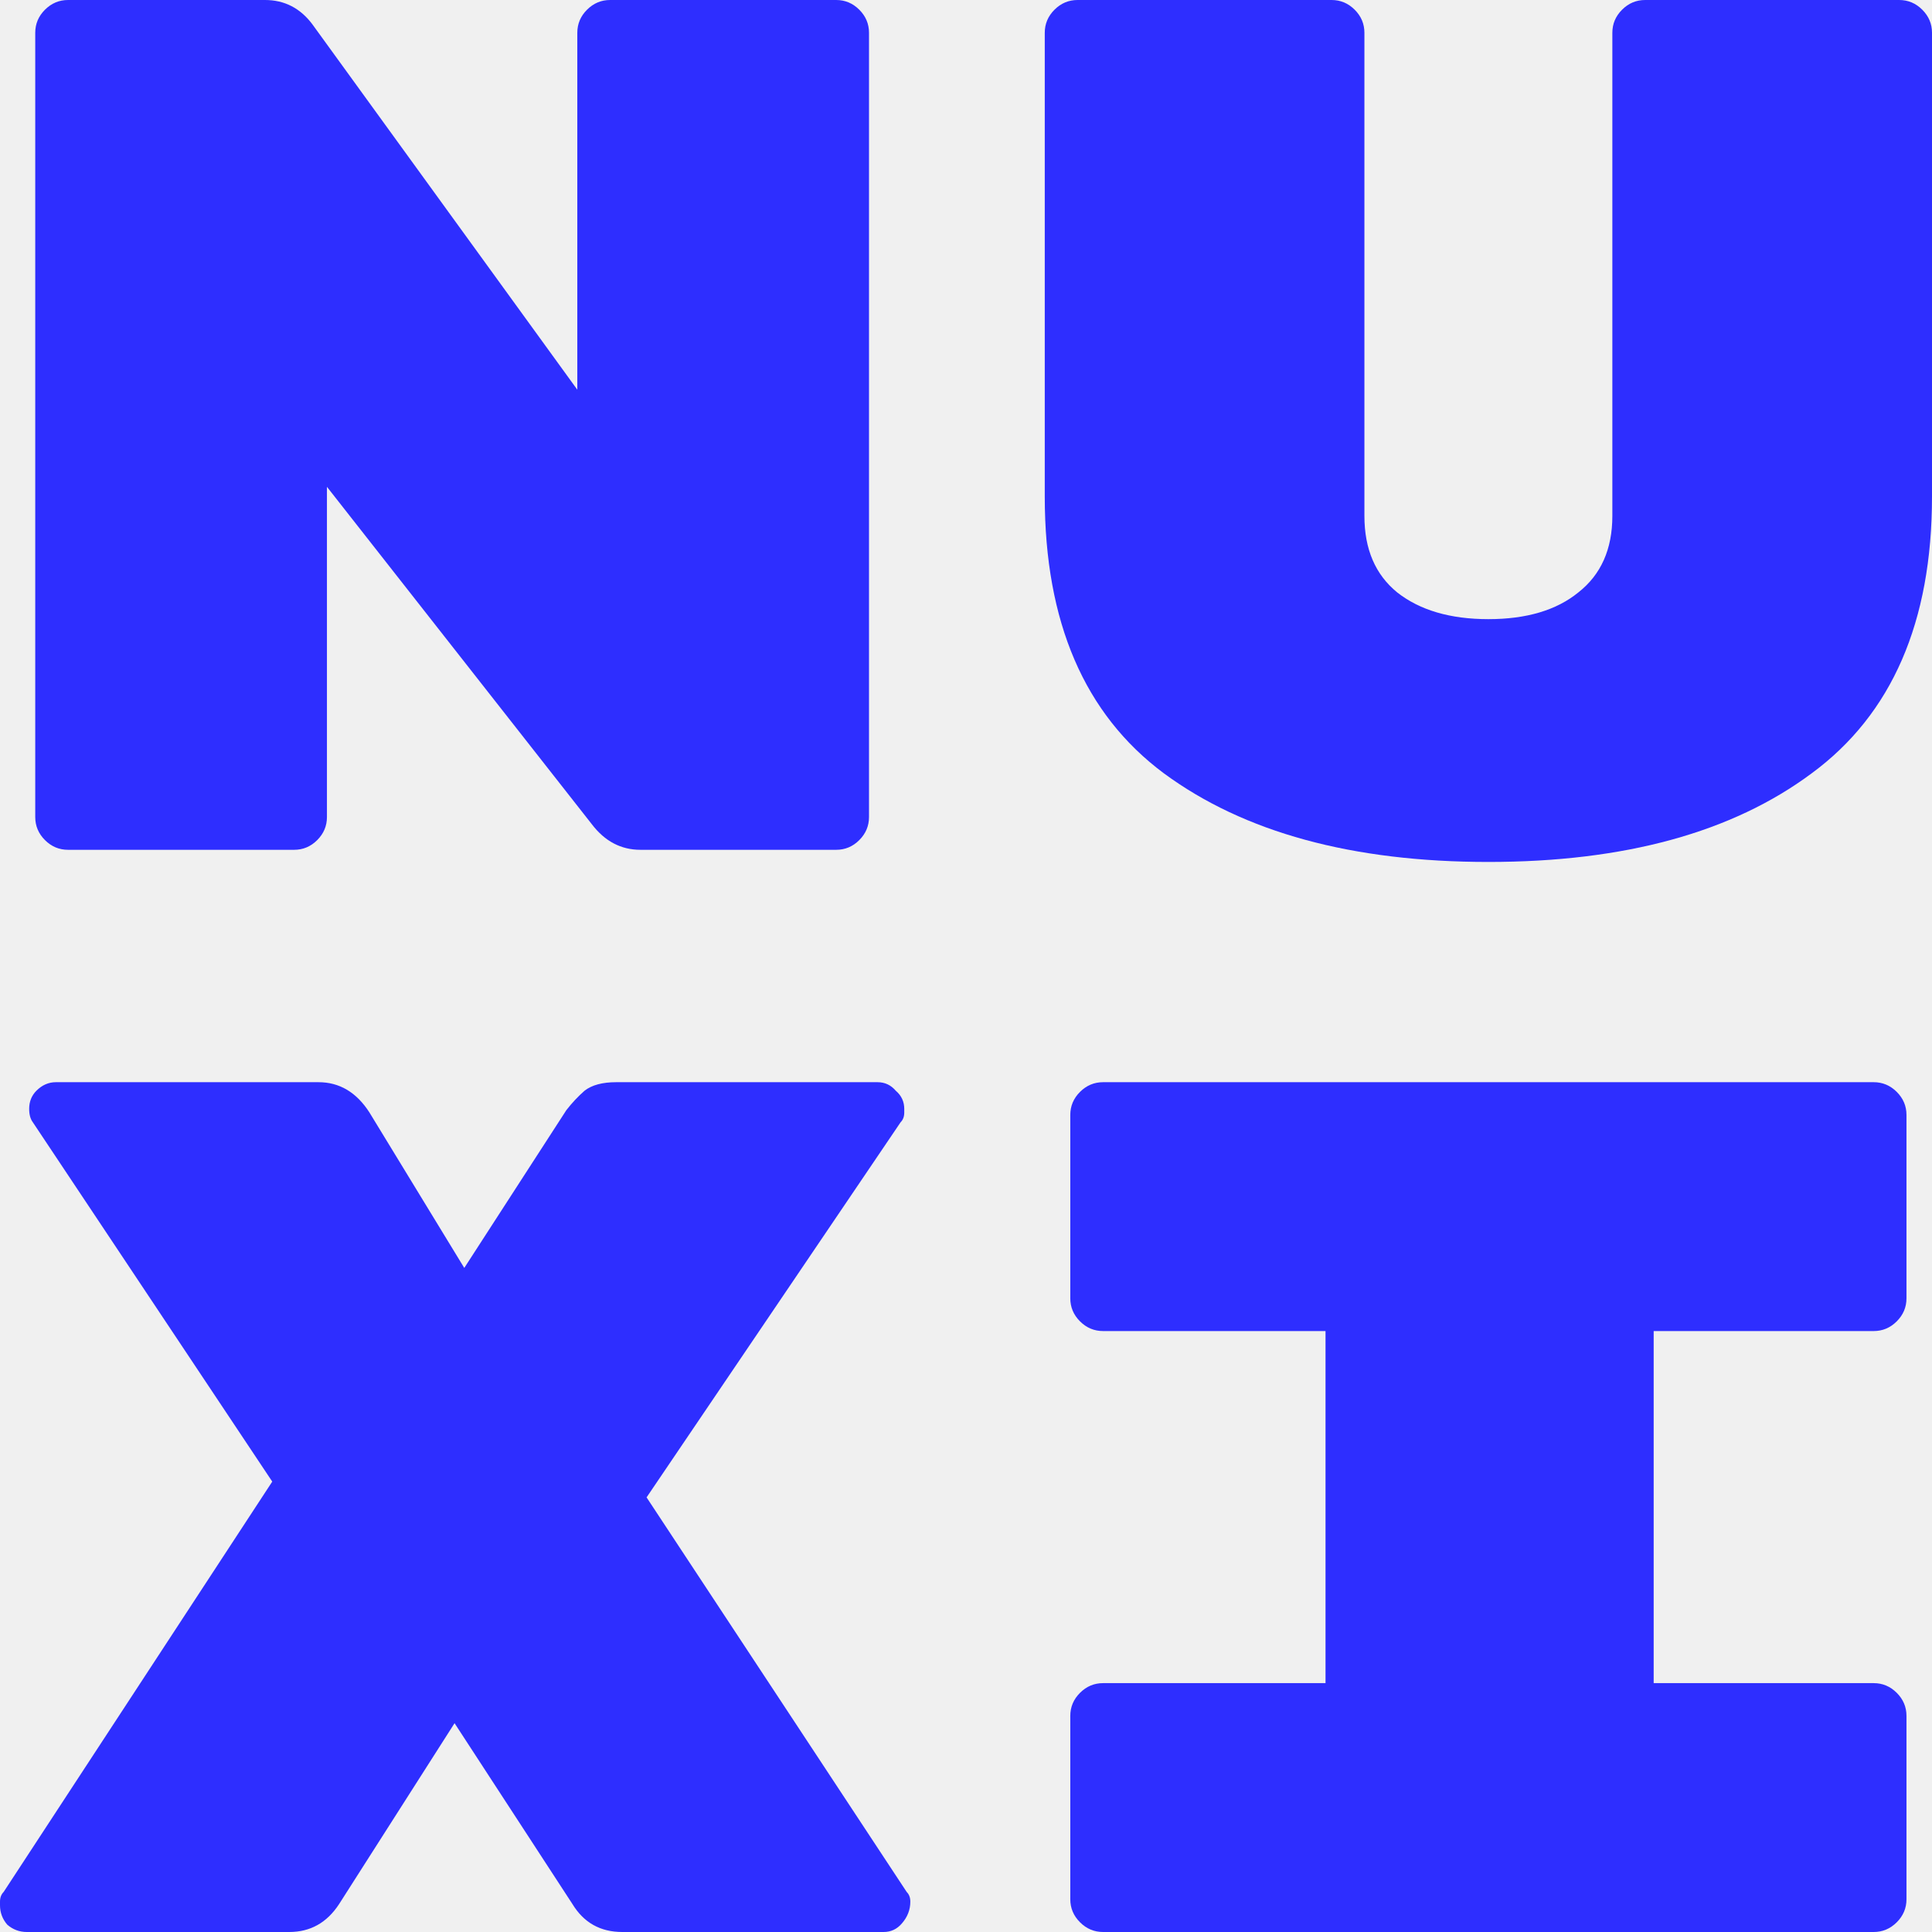
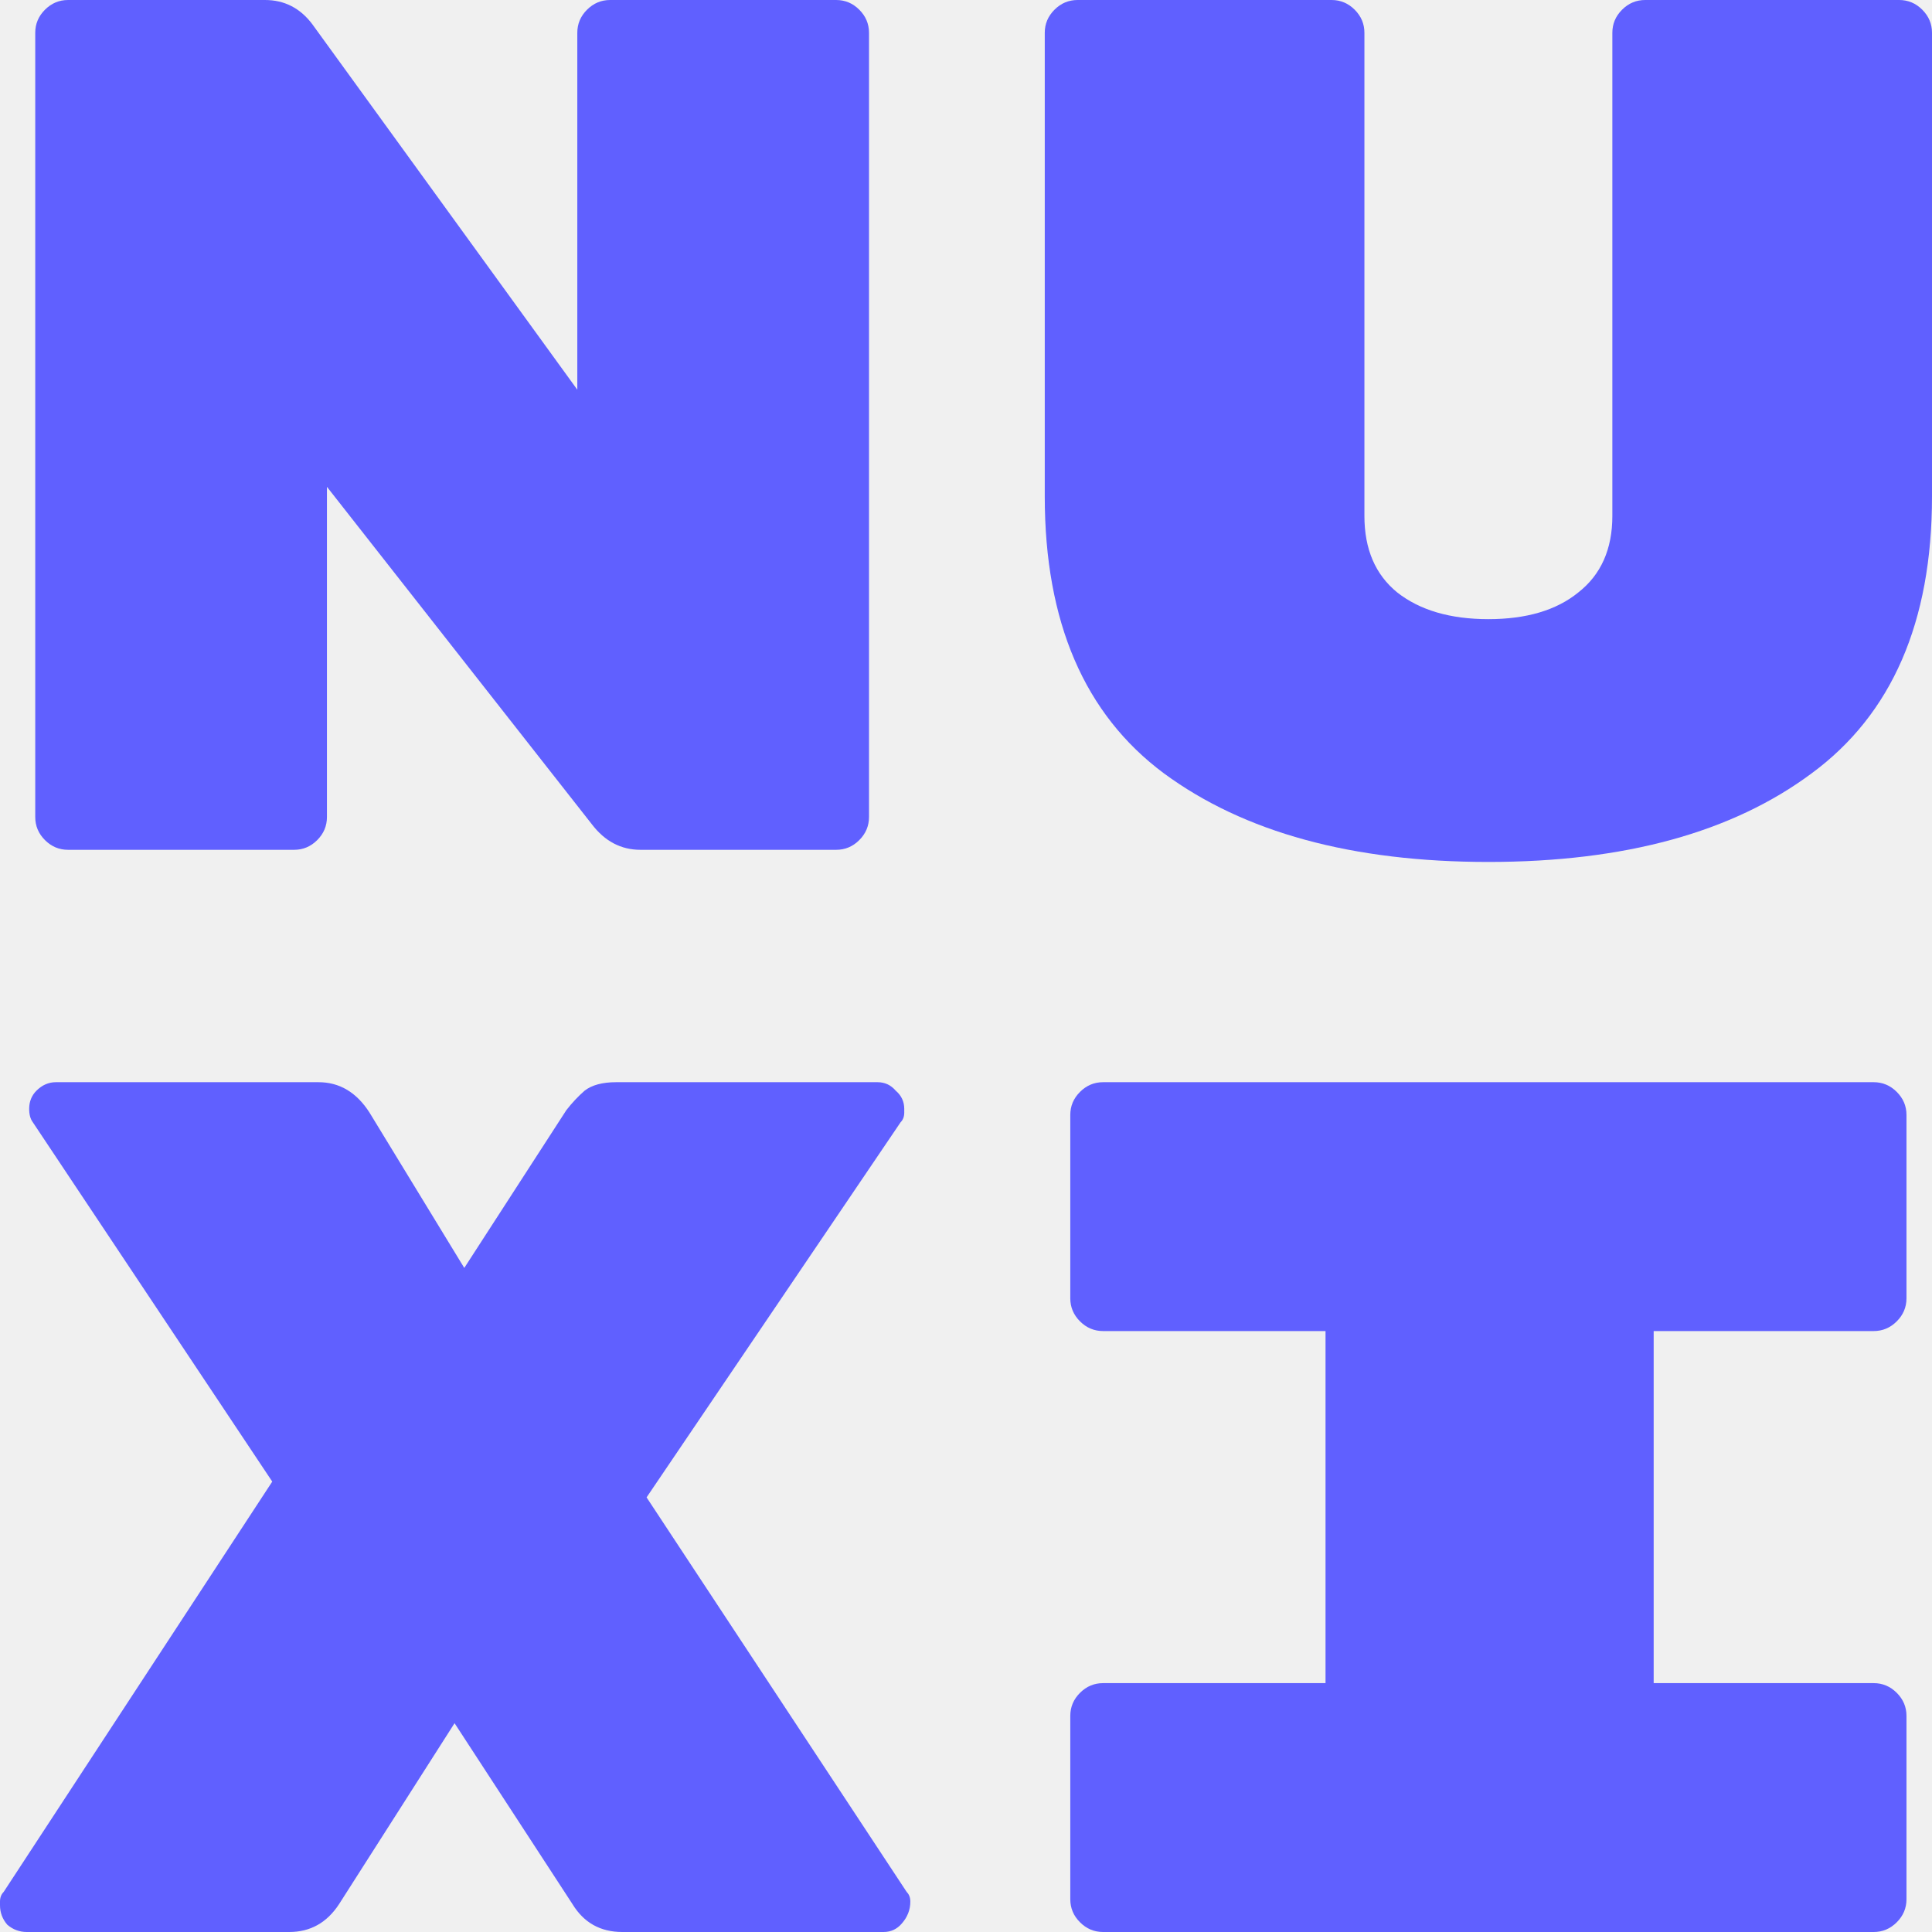
<svg xmlns="http://www.w3.org/2000/svg" width="400" height="400" viewBox="0 0 400 400" fill="none">
  <g clip-path="url(#clip0_34_486)">
-     <path d="M173.124 0C174.97 0 176.563 0.67 177.905 2.011C179.247 3.351 179.918 4.943 179.918 6.786V169.158C179.918 171.001 179.247 172.593 177.905 173.934C176.563 175.274 174.97 175.944 173.124 175.944H132.611C128.585 175.944 125.23 174.185 122.546 170.666L67.69 100.791V169.158C67.69 171.001 67.019 172.593 65.677 173.934C64.335 175.274 62.741 175.944 60.895 175.944H14.091C12.246 175.944 10.652 175.274 9.31 173.934C7.968 172.593 7.297 171.001 7.297 169.158V6.786C7.297 4.943 7.968 3.351 9.31 2.011C10.652 0.67 12.246 0 14.091 0H54.856C58.882 0 62.154 1.676 64.67 5.027L119.526 80.683V6.786C119.526 4.943 120.197 3.351 121.539 2.011C122.881 0.67 124.475 0 126.32 0H173.124Z" fill="#2E2EFF" />
-     <path d="M308.154 178.458C279.971 178.458 257.575 172.342 240.967 160.109C224.527 147.877 216.307 128.774 216.307 102.802V6.786C216.307 4.943 216.978 3.351 218.32 2.011C219.662 0.67 221.256 0 223.101 0H275.693C277.538 0 279.132 0.67 280.474 2.011C281.816 3.351 282.487 4.943 282.487 6.786V106.823C282.487 113.694 284.752 118.972 289.281 122.658C293.978 126.345 300.269 128.188 308.154 128.188C316.038 128.188 322.245 126.345 326.774 122.658C331.472 118.972 333.82 113.694 333.82 106.823V6.786C333.82 4.943 334.491 3.351 335.833 2.011C337.175 0.67 338.769 0 340.614 0H393.206C395.051 0 396.645 0.67 397.987 2.011C399.329 3.351 400 4.943 400 6.786V102.802C400 128.774 391.696 147.877 375.088 160.109C358.648 172.342 336.337 178.458 308.154 178.458Z" fill="#2E2EFF" />
-     <path d="M187.719 391.706C188.222 392.208 188.474 392.878 188.474 393.716C188.474 395.392 187.887 396.9 186.713 398.241C185.706 399.414 184.448 400 182.938 400H128.837C124.307 400 120.868 398.073 118.52 394.219L94.111 356.768L70.206 394.219C67.69 398.073 64.251 400 59.889 400H5.536C4.026 400 2.684 399.497 1.51 398.492C0.503 397.319 0 395.978 0 394.47V393.716C0 392.878 0.252 392.208 0.755 391.706L56.366 306.75L6.794 232.35C6.291 231.68 6.039 230.758 6.039 229.585C6.039 228.077 6.542 226.821 7.549 225.815C8.723 224.642 10.065 224.056 11.575 224.056H65.928C70.29 224.056 73.813 226.15 76.497 230.339L96.124 262.512L117.262 229.837C118.436 228.329 119.694 226.988 121.036 225.815C122.546 224.642 124.727 224.056 127.579 224.056H181.68C183.19 224.056 184.448 224.642 185.454 225.815C186.629 226.821 187.216 228.077 187.216 229.585V230.339C187.216 231.177 186.964 231.848 186.461 232.35L133.869 310.017L187.719 391.706Z" fill="#2E2EFF" />
-     <path d="M342.376 348.474H387.922C389.767 348.474 391.361 349.144 392.703 350.484C394.045 351.825 394.716 353.417 394.716 355.26V393.214C394.716 395.057 394.045 396.649 392.703 397.989C391.361 399.33 389.767 400 387.922 400H228.386C226.54 400 224.947 399.33 223.604 397.989C222.262 396.649 221.591 395.057 221.591 393.214V355.26C221.591 353.417 222.262 351.825 223.604 350.484C224.947 349.144 226.54 348.474 228.386 348.474H274.435V275.582H228.386C226.54 275.582 224.947 274.912 223.604 273.571C222.262 272.231 221.591 270.639 221.591 268.796V230.842C221.591 228.999 222.262 227.407 223.604 226.067C224.947 224.726 226.54 224.056 228.386 224.056H387.922C389.767 224.056 391.361 224.726 392.703 226.067C394.045 227.407 394.716 228.999 394.716 230.842V268.796C394.716 270.639 394.045 272.231 392.703 273.571C391.361 274.912 389.767 275.582 387.922 275.582H342.376V348.474Z" fill="#2E2EFF" />
+     <path d="M173.124 0C174.97 0 176.563 0.67 177.905 2.011C179.247 3.351 179.918 4.943 179.918 6.786V169.158C179.918 171.001 179.247 172.593 177.905 173.934C176.563 175.274 174.97 175.944 173.124 175.944H132.611C128.585 175.944 125.23 174.185 122.546 170.666L67.69 100.791V169.158C67.69 171.001 67.019 172.593 65.677 173.934C64.335 175.274 62.741 175.944 60.895 175.944H14.091C12.246 175.944 10.652 175.274 9.31 173.934C7.968 172.593 7.297 171.001 7.297 169.158V6.786C7.297 4.943 7.968 3.351 9.31 2.011C10.652 0.67 12.246 0 14.091 0H54.856C58.882 0 62.154 1.676 64.67 5.027L119.526 80.683V6.786C119.526 4.943 120.197 3.351 121.539 2.011C122.881 0.67 124.475 0 126.32 0H173.124Z" fill="#6060FF" />
+     <path d="M308.154 178.458C279.971 178.458 257.575 172.342 240.967 160.109C224.527 147.877 216.307 128.774 216.307 102.802V6.786C216.307 4.943 216.978 3.351 218.32 2.011C219.662 0.67 221.256 0 223.101 0H275.693C277.538 0 279.132 0.67 280.474 2.011C281.816 3.351 282.487 4.943 282.487 6.786V106.823C282.487 113.694 284.752 118.972 289.281 122.658C293.978 126.345 300.269 128.188 308.154 128.188C316.038 128.188 322.245 126.345 326.774 122.658C331.472 118.972 333.82 113.694 333.82 106.823V6.786C333.82 4.943 334.491 3.351 335.833 2.011C337.175 0.67 338.769 0 340.614 0H393.206C395.051 0 396.645 0.67 397.987 2.011C399.329 3.351 400 4.943 400 6.786V102.802C400 128.774 391.696 147.877 375.088 160.109C358.648 172.342 336.337 178.458 308.154 178.458Z" fill="#6060FF" />
+     <path d="M187.719 391.706C188.222 392.208 188.474 392.878 188.474 393.716C188.474 395.392 187.887 396.9 186.713 398.241C185.706 399.414 184.448 400 182.938 400H128.837C124.307 400 120.868 398.073 118.52 394.219L94.111 356.768L70.206 394.219C67.69 398.073 64.251 400 59.889 400H5.536C4.026 400 2.684 399.497 1.51 398.492C0.503 397.319 0 395.978 0 394.47V393.716C0 392.878 0.252 392.208 0.755 391.706L56.366 306.75L6.794 232.35C6.291 231.68 6.039 230.758 6.039 229.585C6.039 228.077 6.542 226.821 7.549 225.815C8.723 224.642 10.065 224.056 11.575 224.056H65.928C70.29 224.056 73.813 226.15 76.497 230.339L96.124 262.512L117.262 229.837C118.436 228.329 119.694 226.988 121.036 225.815C122.546 224.642 124.727 224.056 127.579 224.056H181.68C183.19 224.056 184.448 224.642 185.454 225.815C186.629 226.821 187.216 228.077 187.216 229.585V230.339C187.216 231.177 186.964 231.848 186.461 232.35L133.869 310.017L187.719 391.706Z" fill="#6060FF" />
+     <path d="M342.376 348.474H387.922C389.767 348.474 391.361 349.144 392.703 350.484C394.045 351.825 394.716 353.417 394.716 355.26V393.214C394.716 395.057 394.045 396.649 392.703 397.989C391.361 399.33 389.767 400 387.922 400H228.386C226.54 400 224.947 399.33 223.604 397.989C222.262 396.649 221.591 395.057 221.591 393.214V355.26C221.591 353.417 222.262 351.825 223.604 350.484C224.947 349.144 226.54 348.474 228.386 348.474H274.435V275.582H228.386C226.54 275.582 224.947 274.912 223.604 273.571C222.262 272.231 221.591 270.639 221.591 268.796V230.842C221.591 228.999 222.262 227.407 223.604 226.067C224.947 224.726 226.54 224.056 228.386 224.056H387.922C389.767 224.056 391.361 224.726 392.703 226.067C394.045 227.407 394.716 228.999 394.716 230.842V268.796C394.716 270.639 394.045 272.231 392.703 273.571C391.361 274.912 389.767 275.582 387.922 275.582H342.376V348.474Z" fill="#6060FF" />
  </g>
  <defs>
    <clipPath id="clip0_34_486">
      <rect width="400" height="400" fill="white" />
    </clipPath>
  </defs>
</svg>
